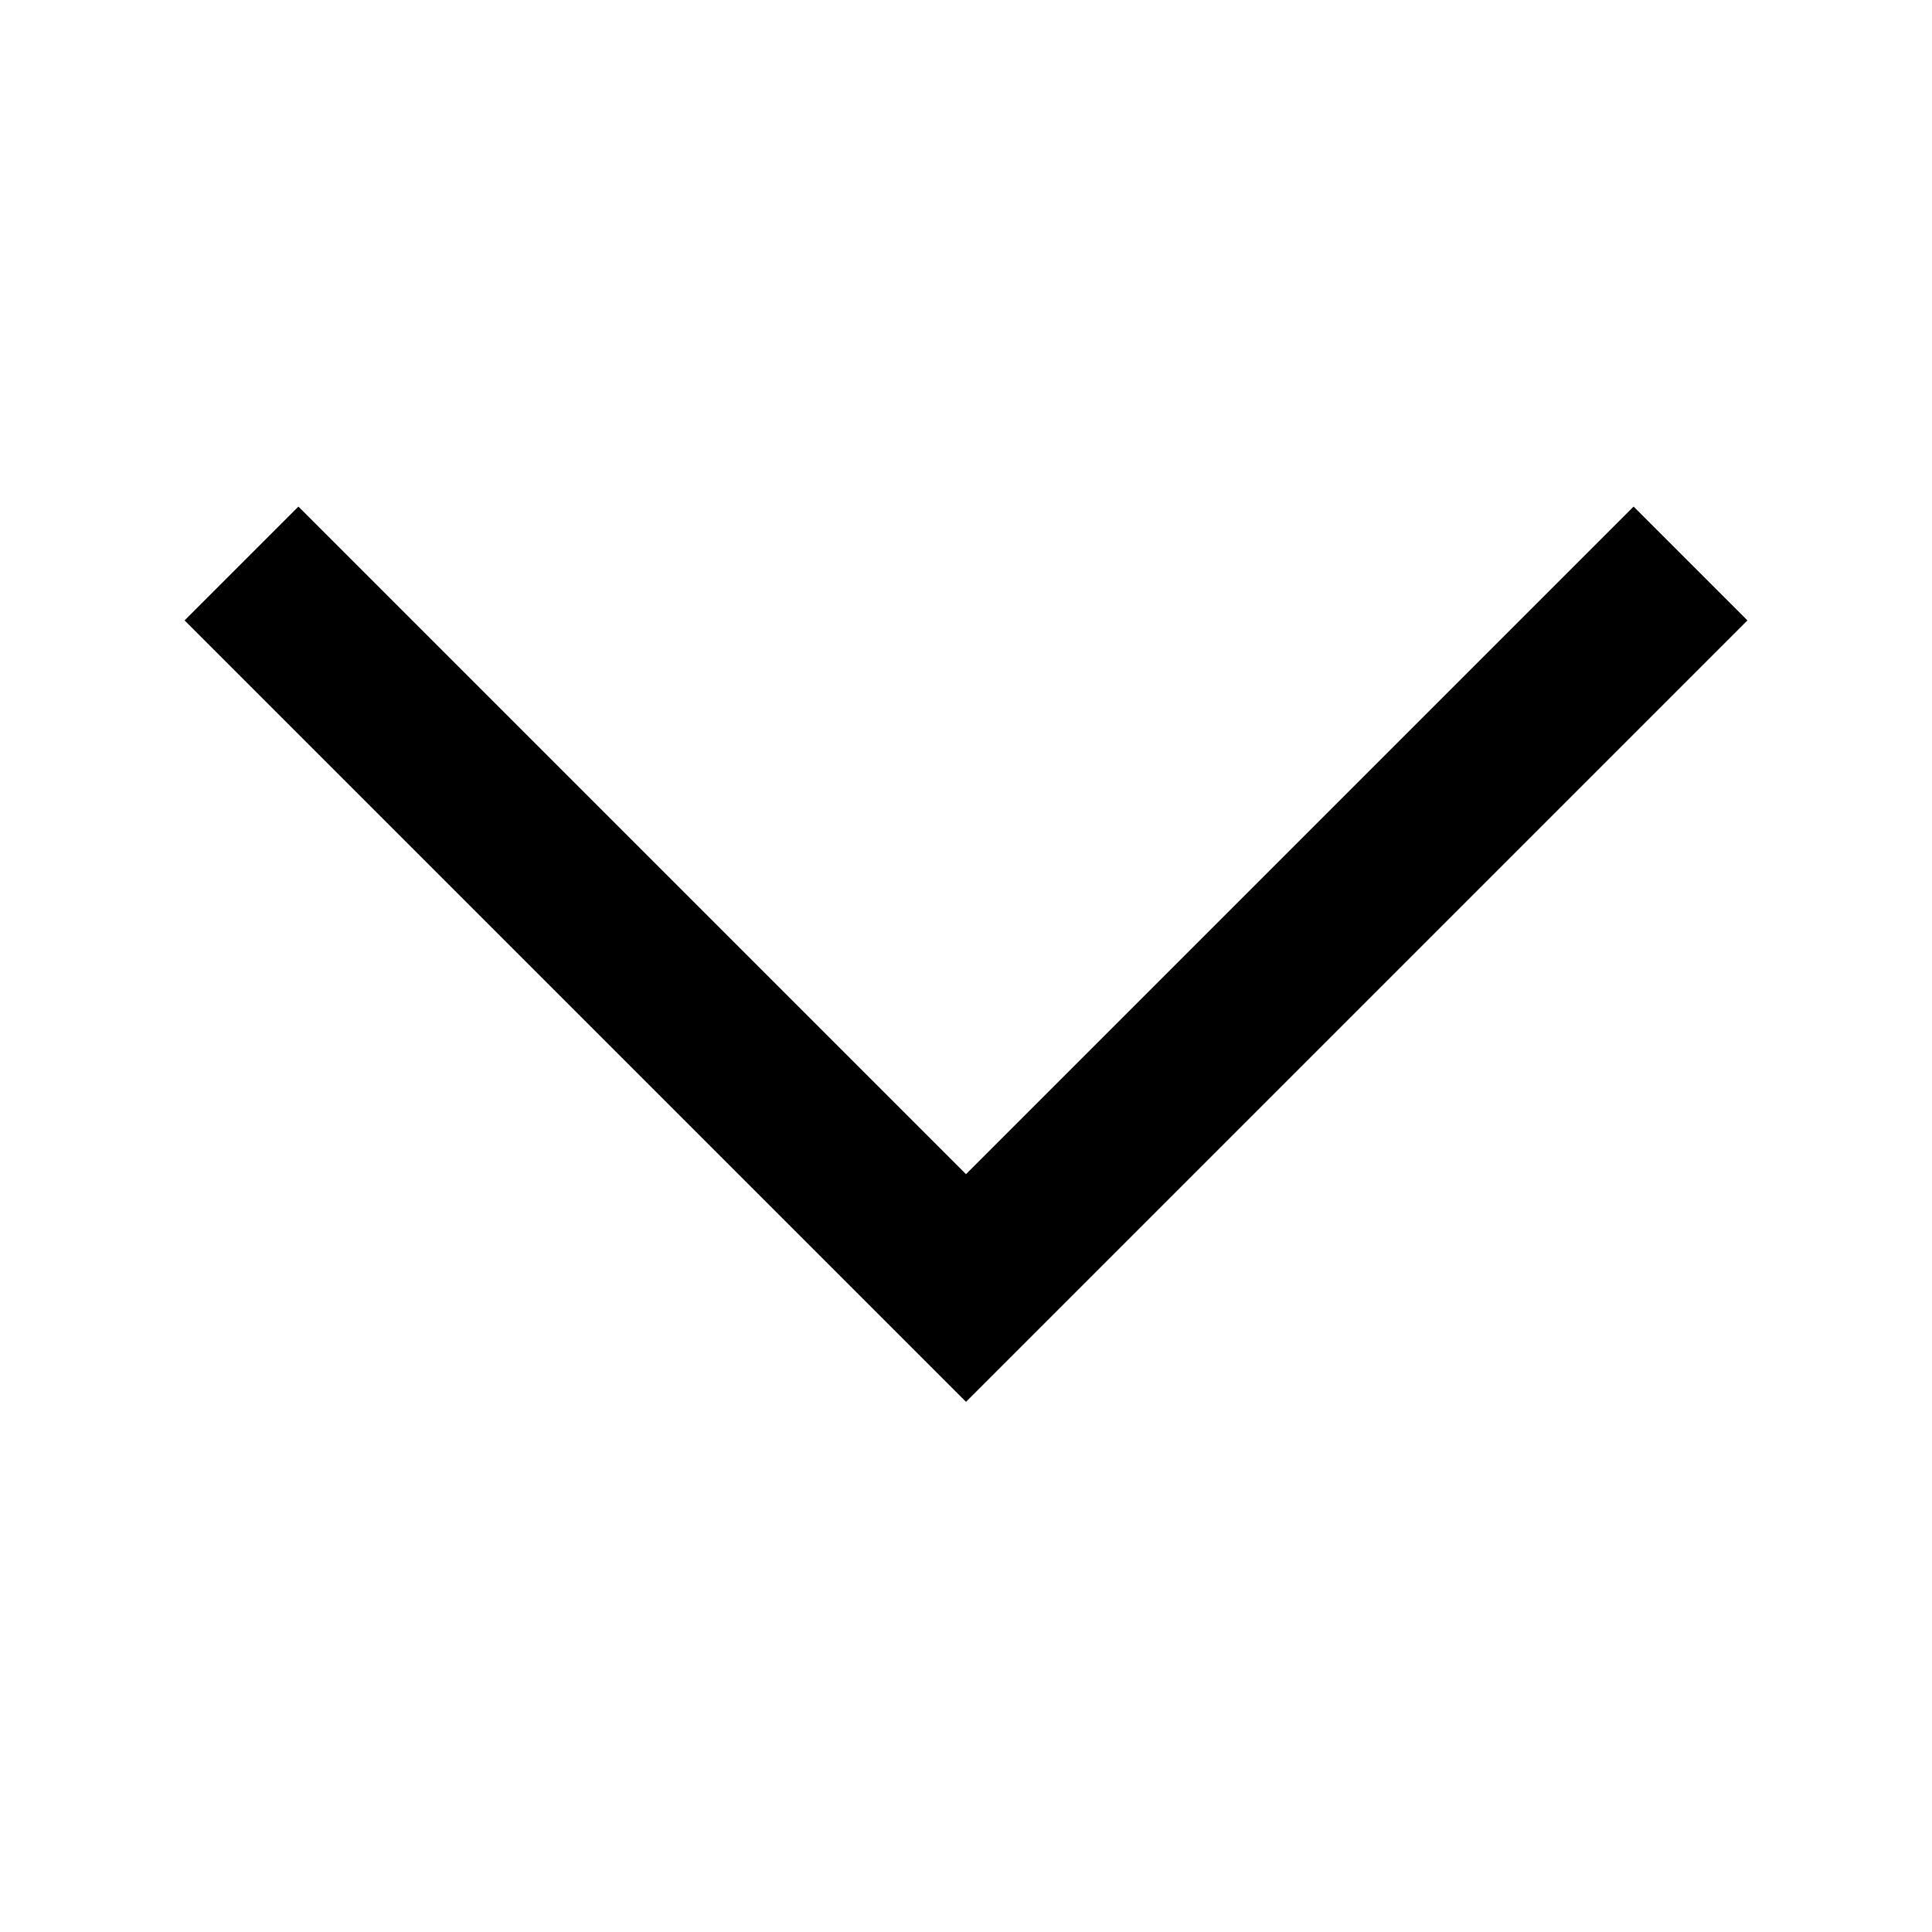
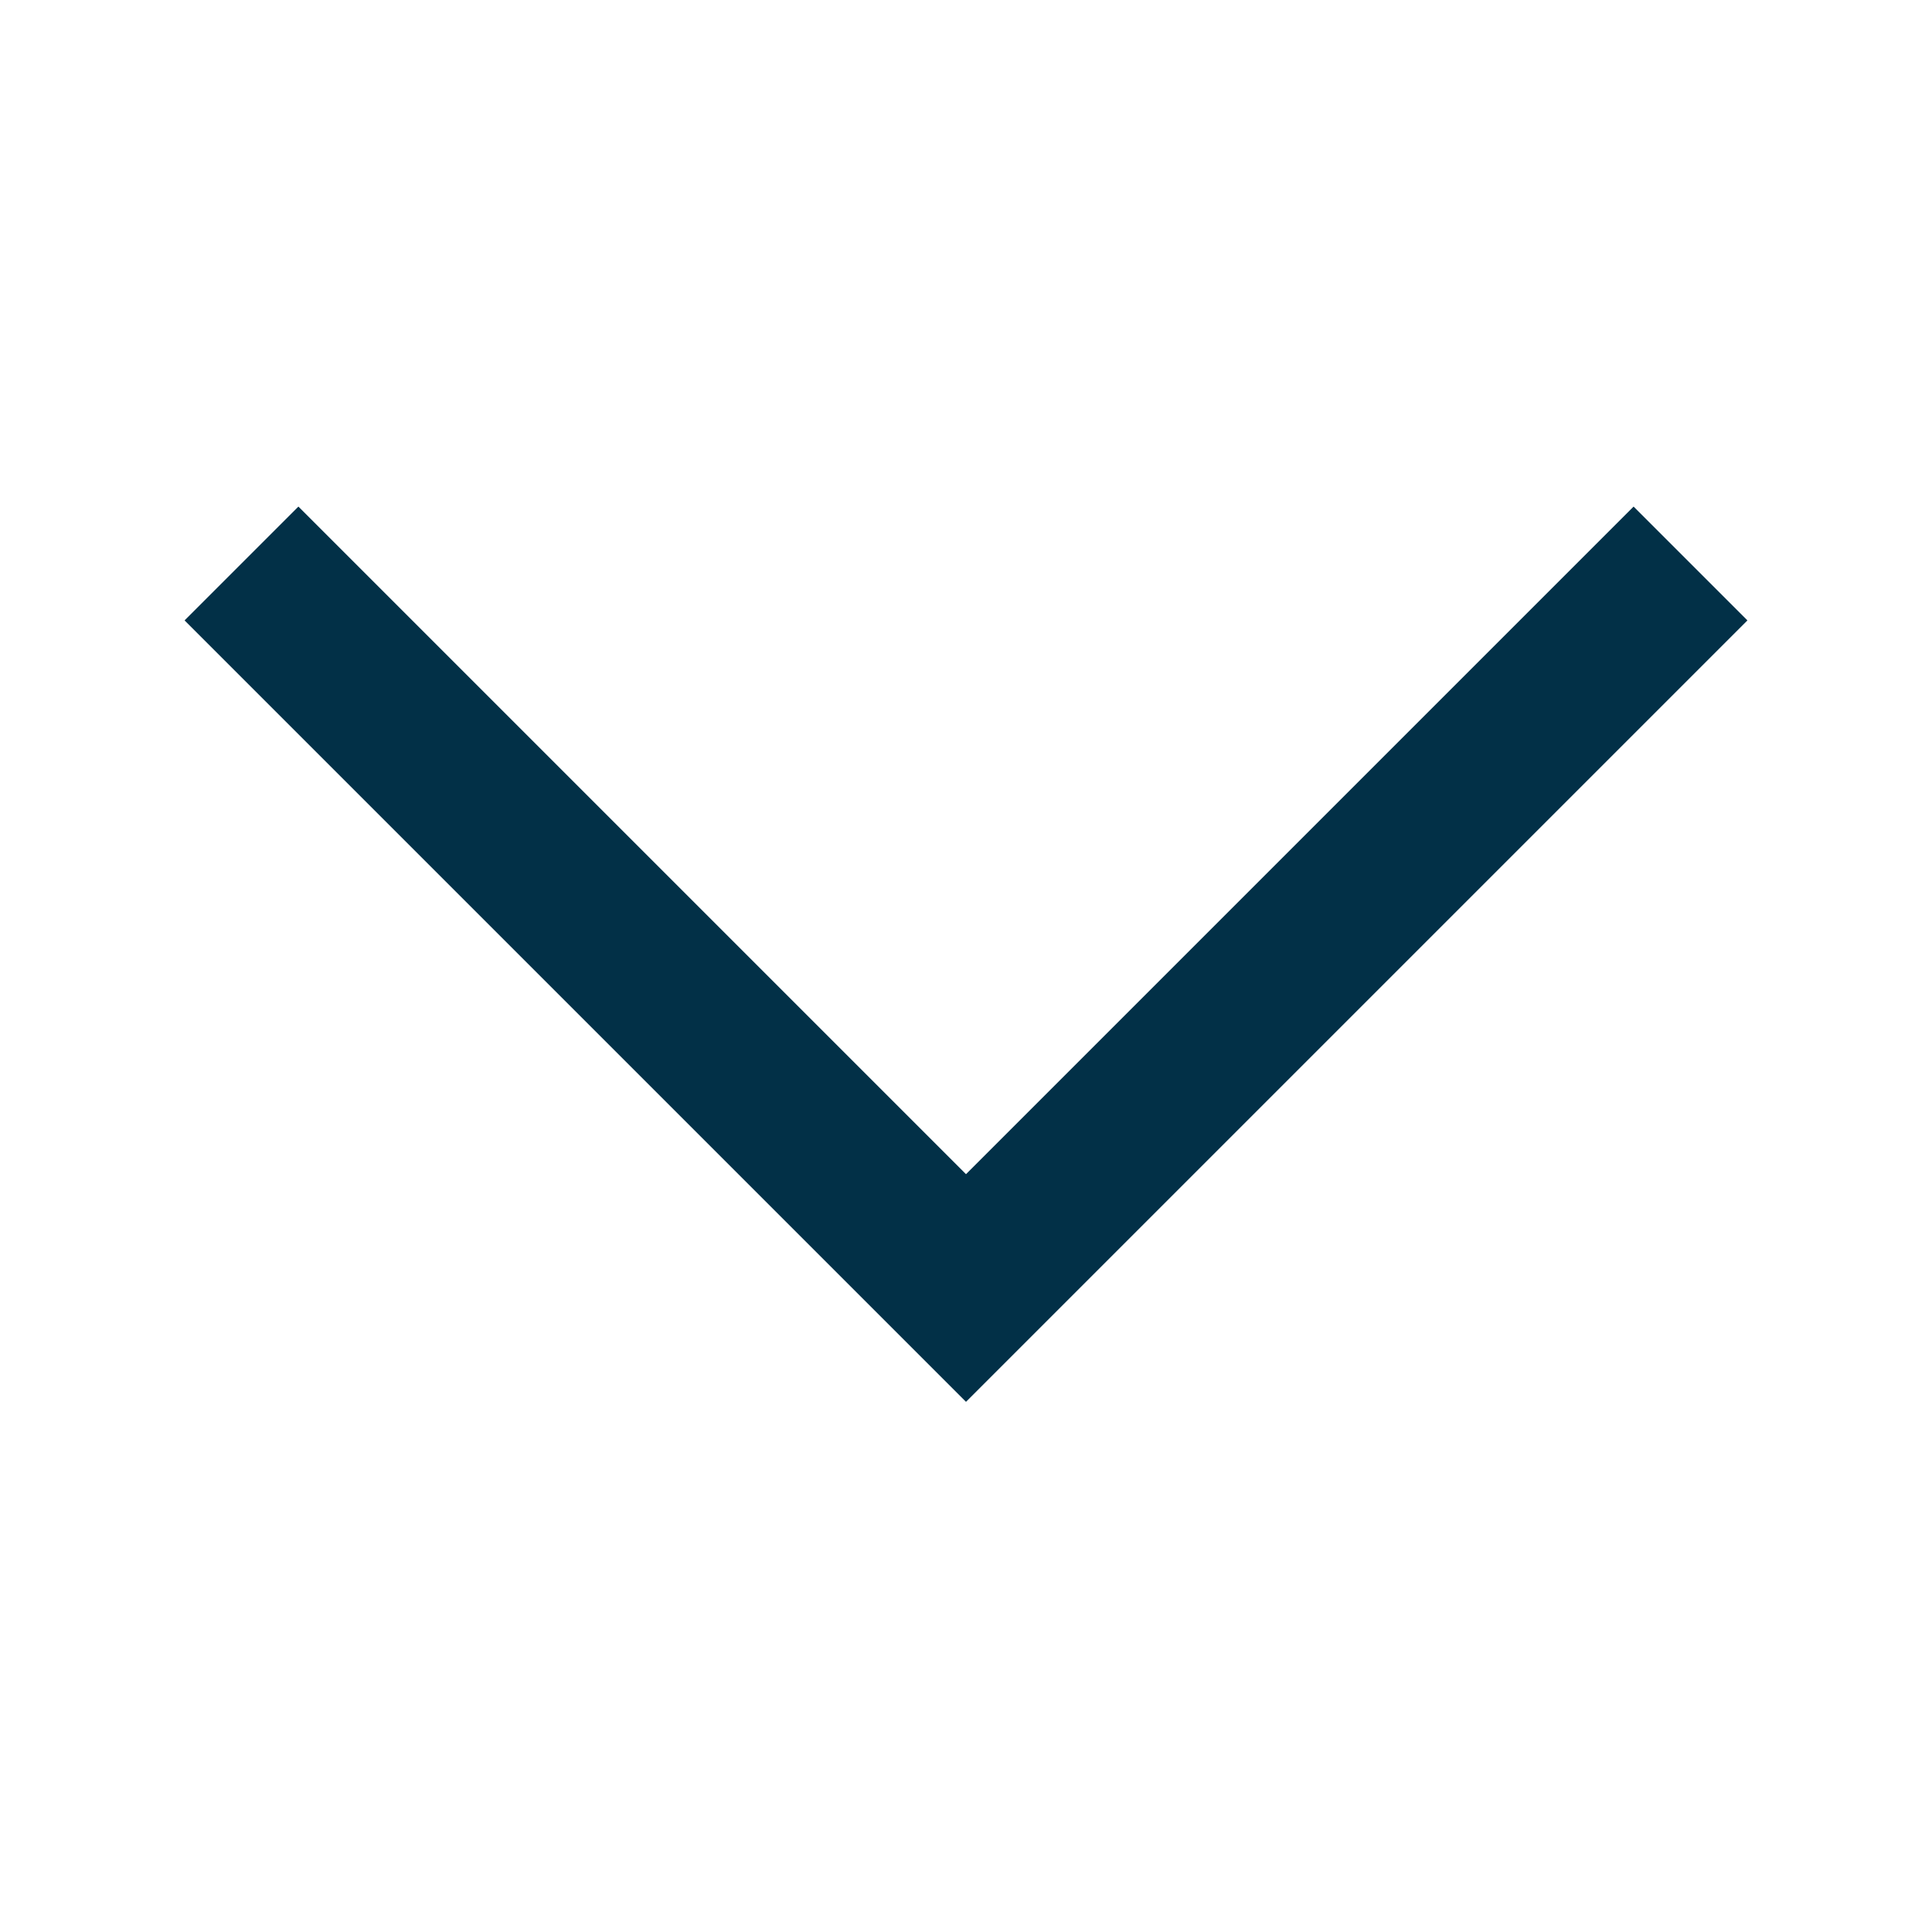
<svg xmlns="http://www.w3.org/2000/svg" viewBox="0 0 24 24" fill="none">
-   <path fill-rule="evenodd" clip-rule="evenodd" d="M12 17.414L21.707 7.707L20.293 6.293L12 14.586L3.707 6.293L2.293 7.707L12 17.414Z" fill="black" />
+   <path fill-rule="evenodd" clip-rule="evenodd" d="M12 17.414L21.707 7.707L20.293 6.293L12 14.586L3.707 6.293L2.293 7.707L12 17.414Z" fill="#023047" />
</svg>
